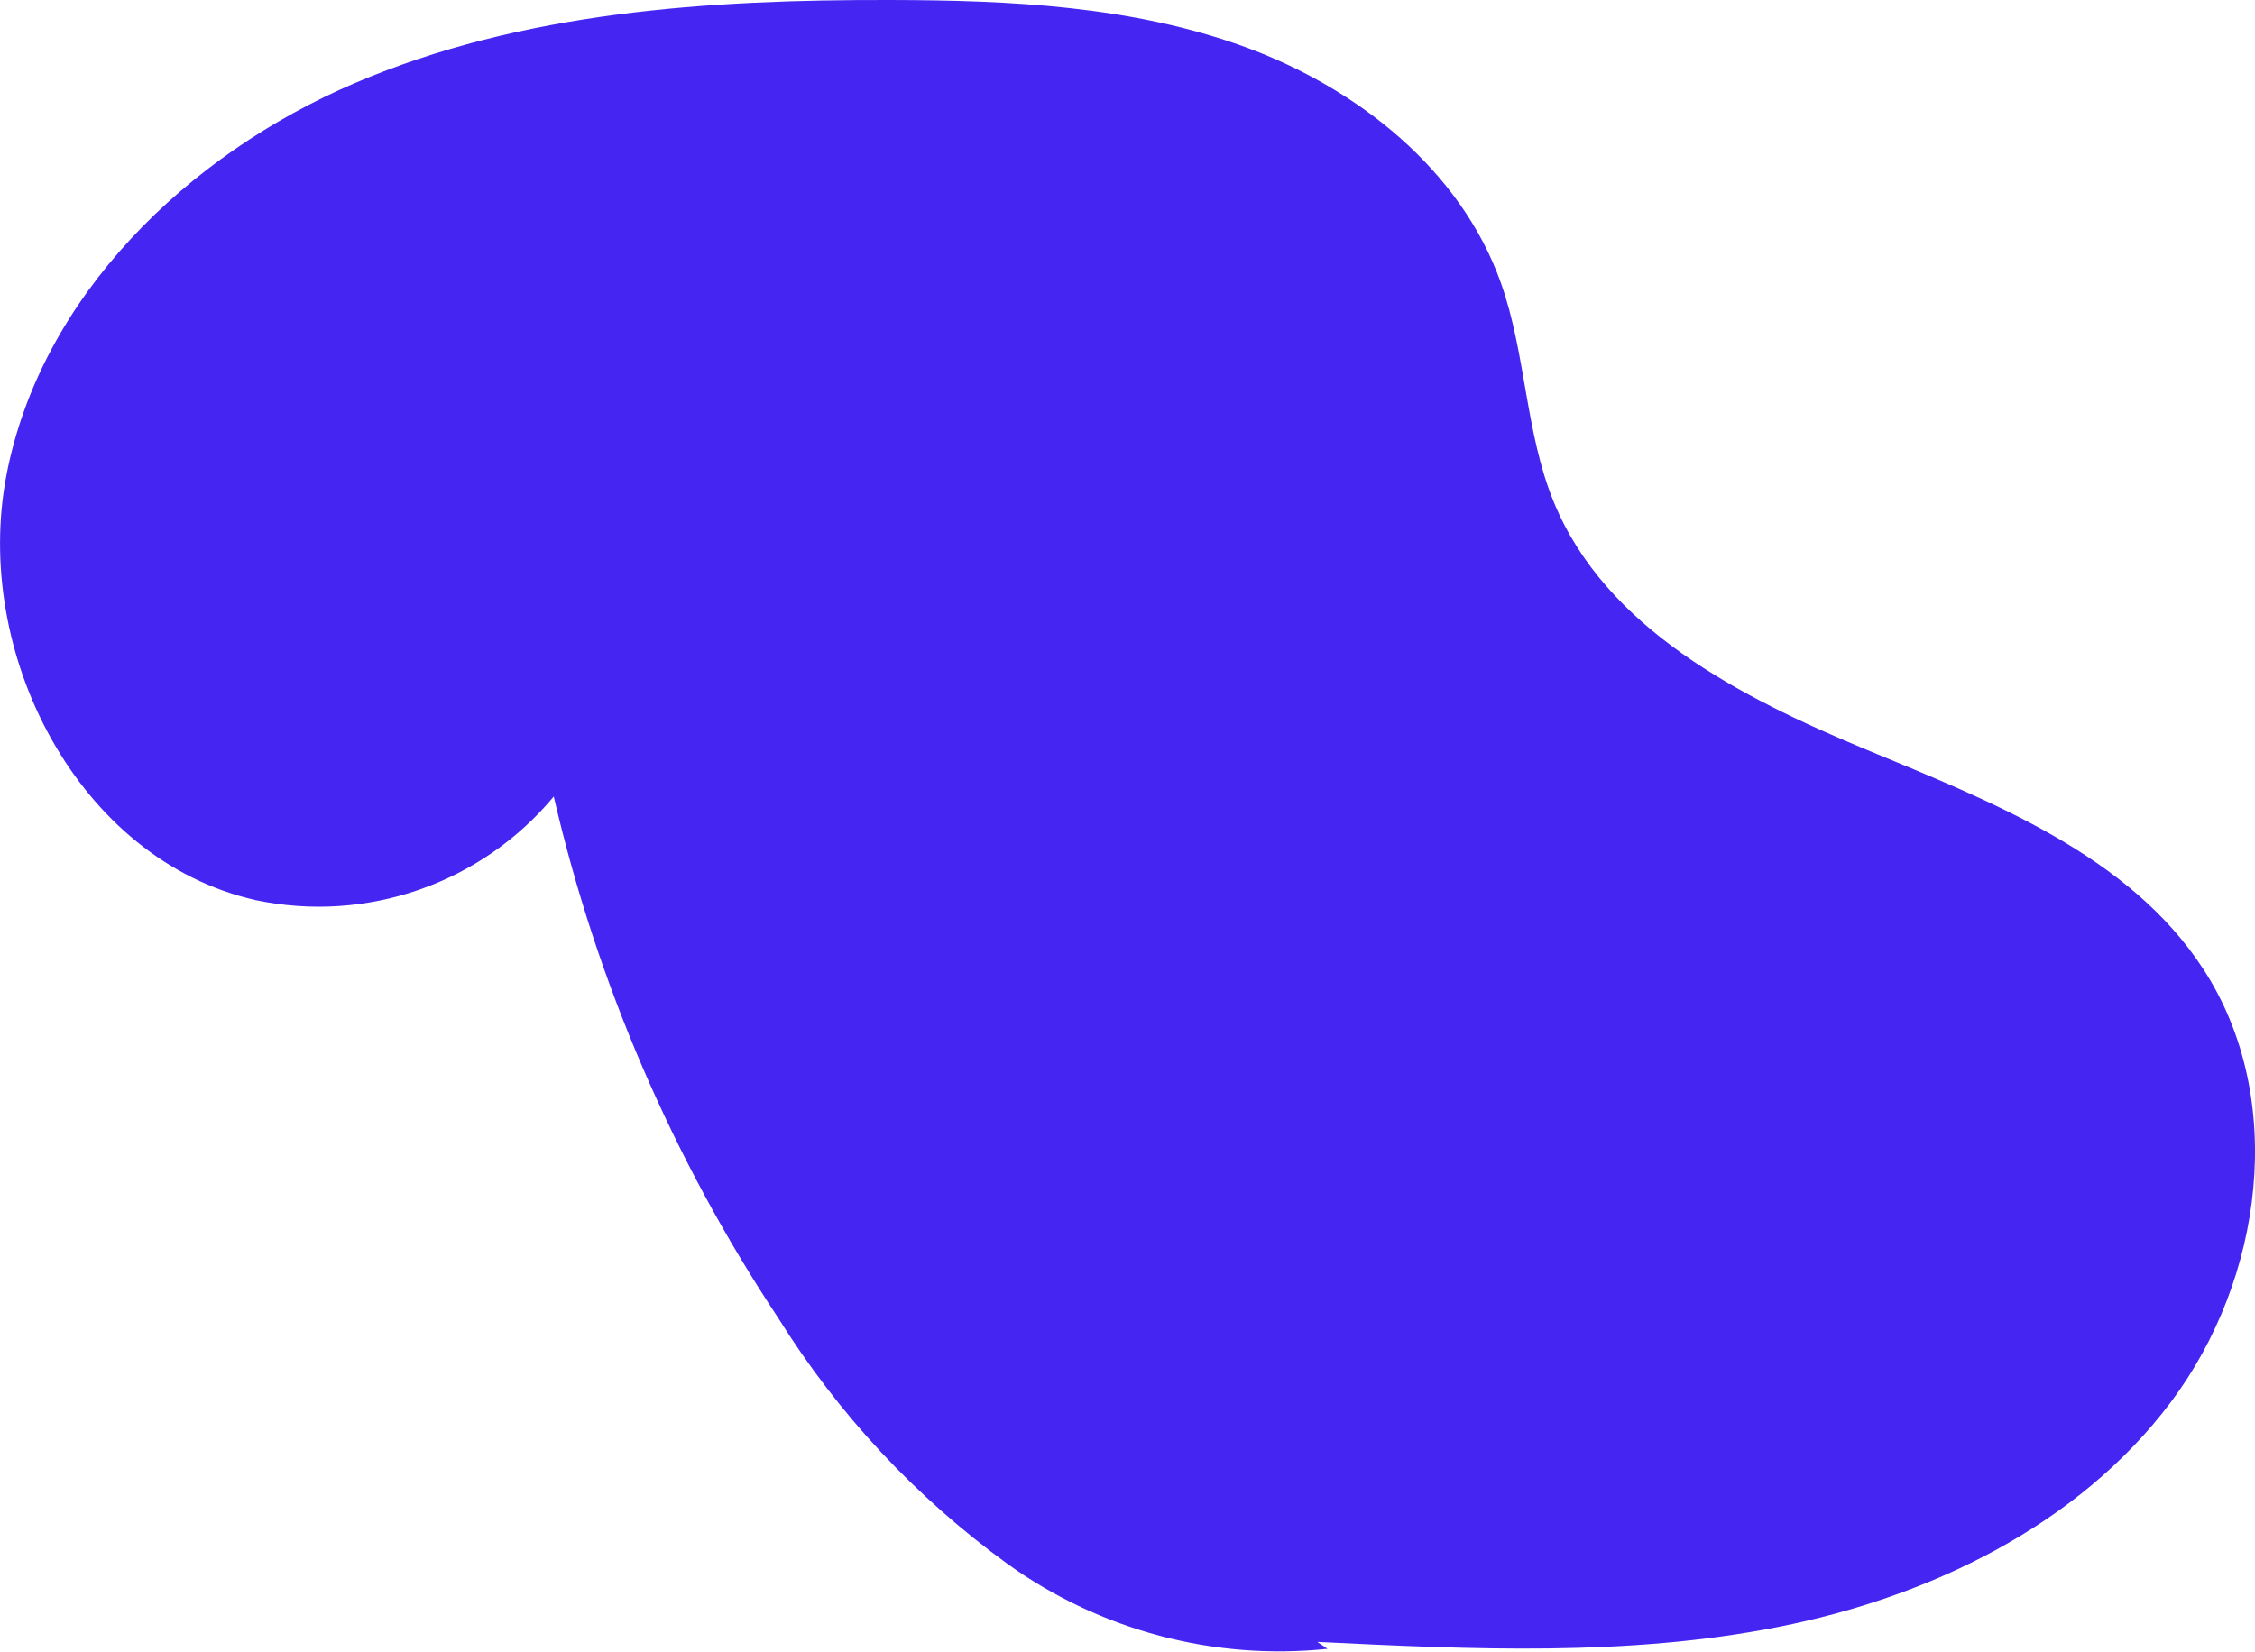
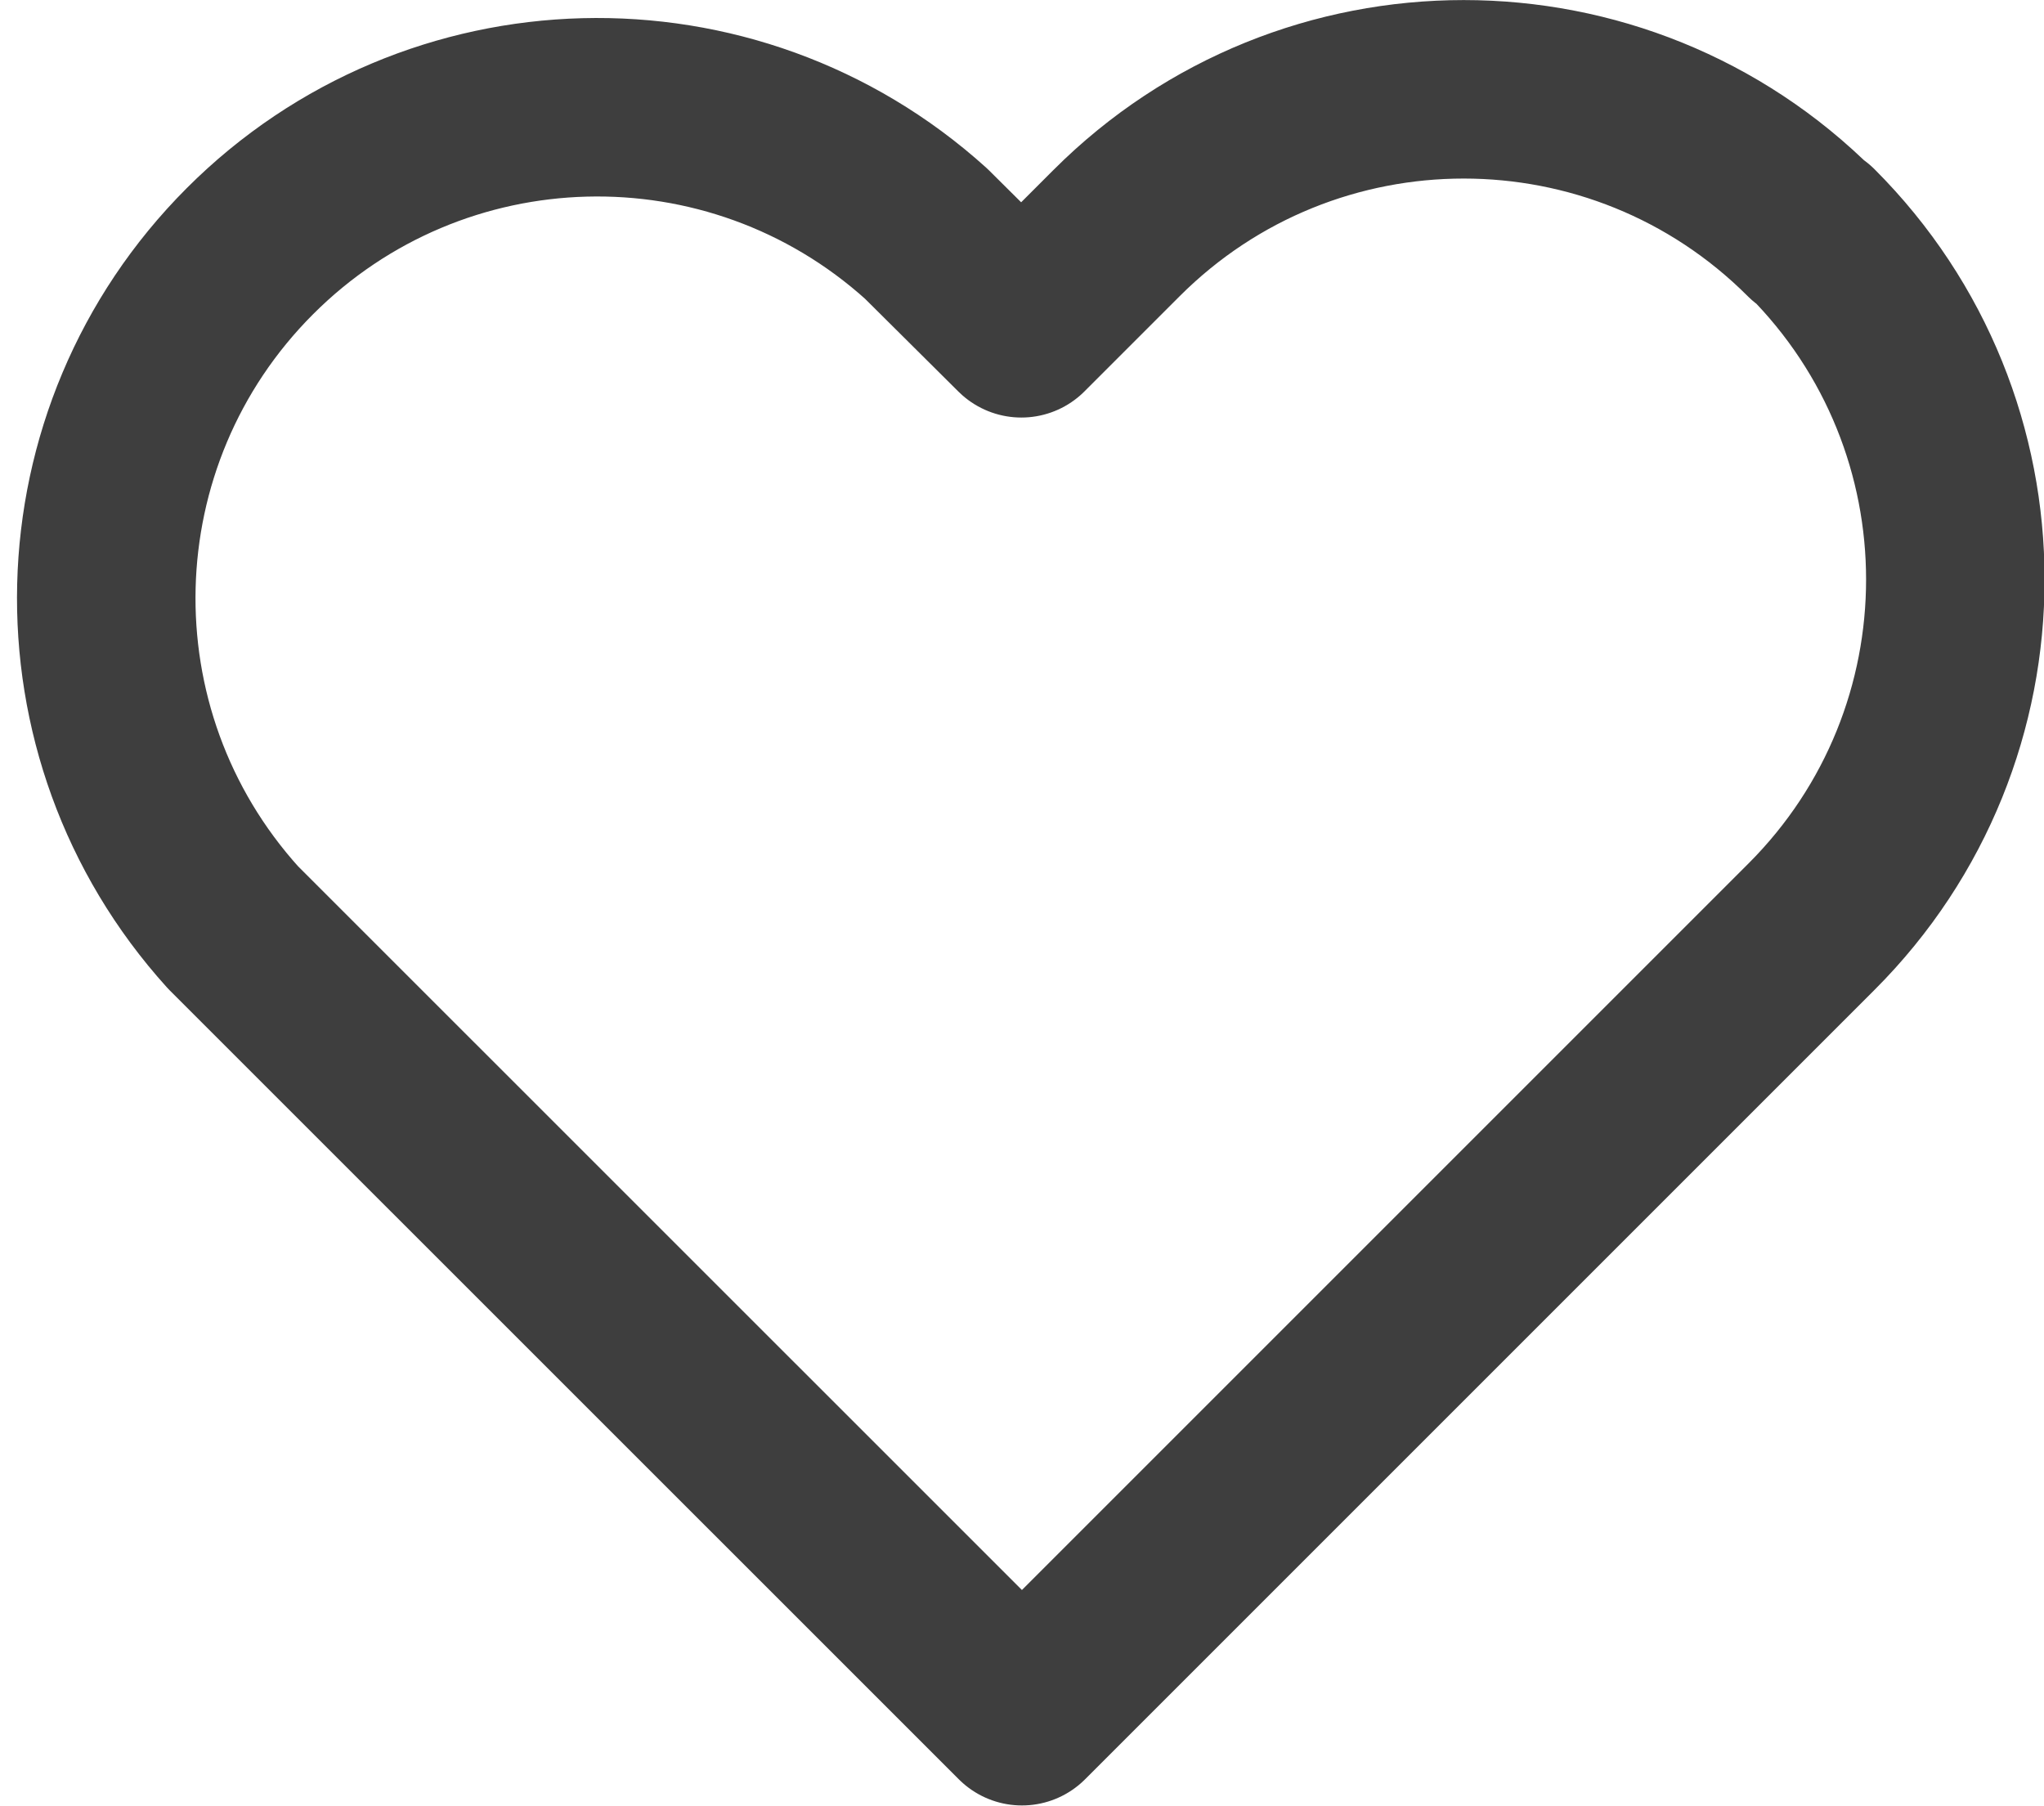
- <svg xmlns="http://www.w3.org/2000/svg" width="86.607" height="63.442" viewBox="0 0 86.607 63.442">
+ <svg xmlns="http://www.w3.org/2000/svg" width="17.177" height="15.173" viewBox="0 0 17.177 15.173">
  <defs>
-     <style>.a{fill:#4525f2;}</style>
+     <style>.a{fill:rgba(0,0,0,0);stroke:#3e3e3e;stroke-linecap:round;stroke-linejoin:round;stroke-width:1.5px;}</style>
  </defs>
-   <path class="a" d="M672.619,252.119a17.87,17.87,0,0,1-12.285-3.259,33.7,33.7,0,0,1-8.81-9.45,61.233,61.233,0,0,1-8.622-20.034,11.744,11.744,0,0,1-11.443,3.981c-6.816-1.53-10.9-9.483-9.575-16.342s6.956-12.3,13.377-15.048,13.577-3.207,20.563-3.192c4.607.01,9.3.225,13.628,1.805s8.291,4.729,9.829,9.071c.964,2.723.932,5.736,2.028,8.408,1.989,4.851,7.149,7.5,11.992,9.51s10.107,4.051,12.963,8.448c3.225,4.965,2.294,11.9-1.26,16.631s-9.261,7.482-15.07,8.63-11.792.864-17.706.576" transform="translate(-621.634 -188.775)" />
+   <path class="a" d="M15.63,3.458a4.126,4.126,0,0,0-5.835,0l-.8.8-.8-.795A4.126,4.126,0,0,0,2.37,9.293l.8.8L9,15.922l5.835-5.835.8-.8a4.125,4.125,0,0,0,0-5.835Z" transform="translate(-0.412 -1.499)" />
</svg>
